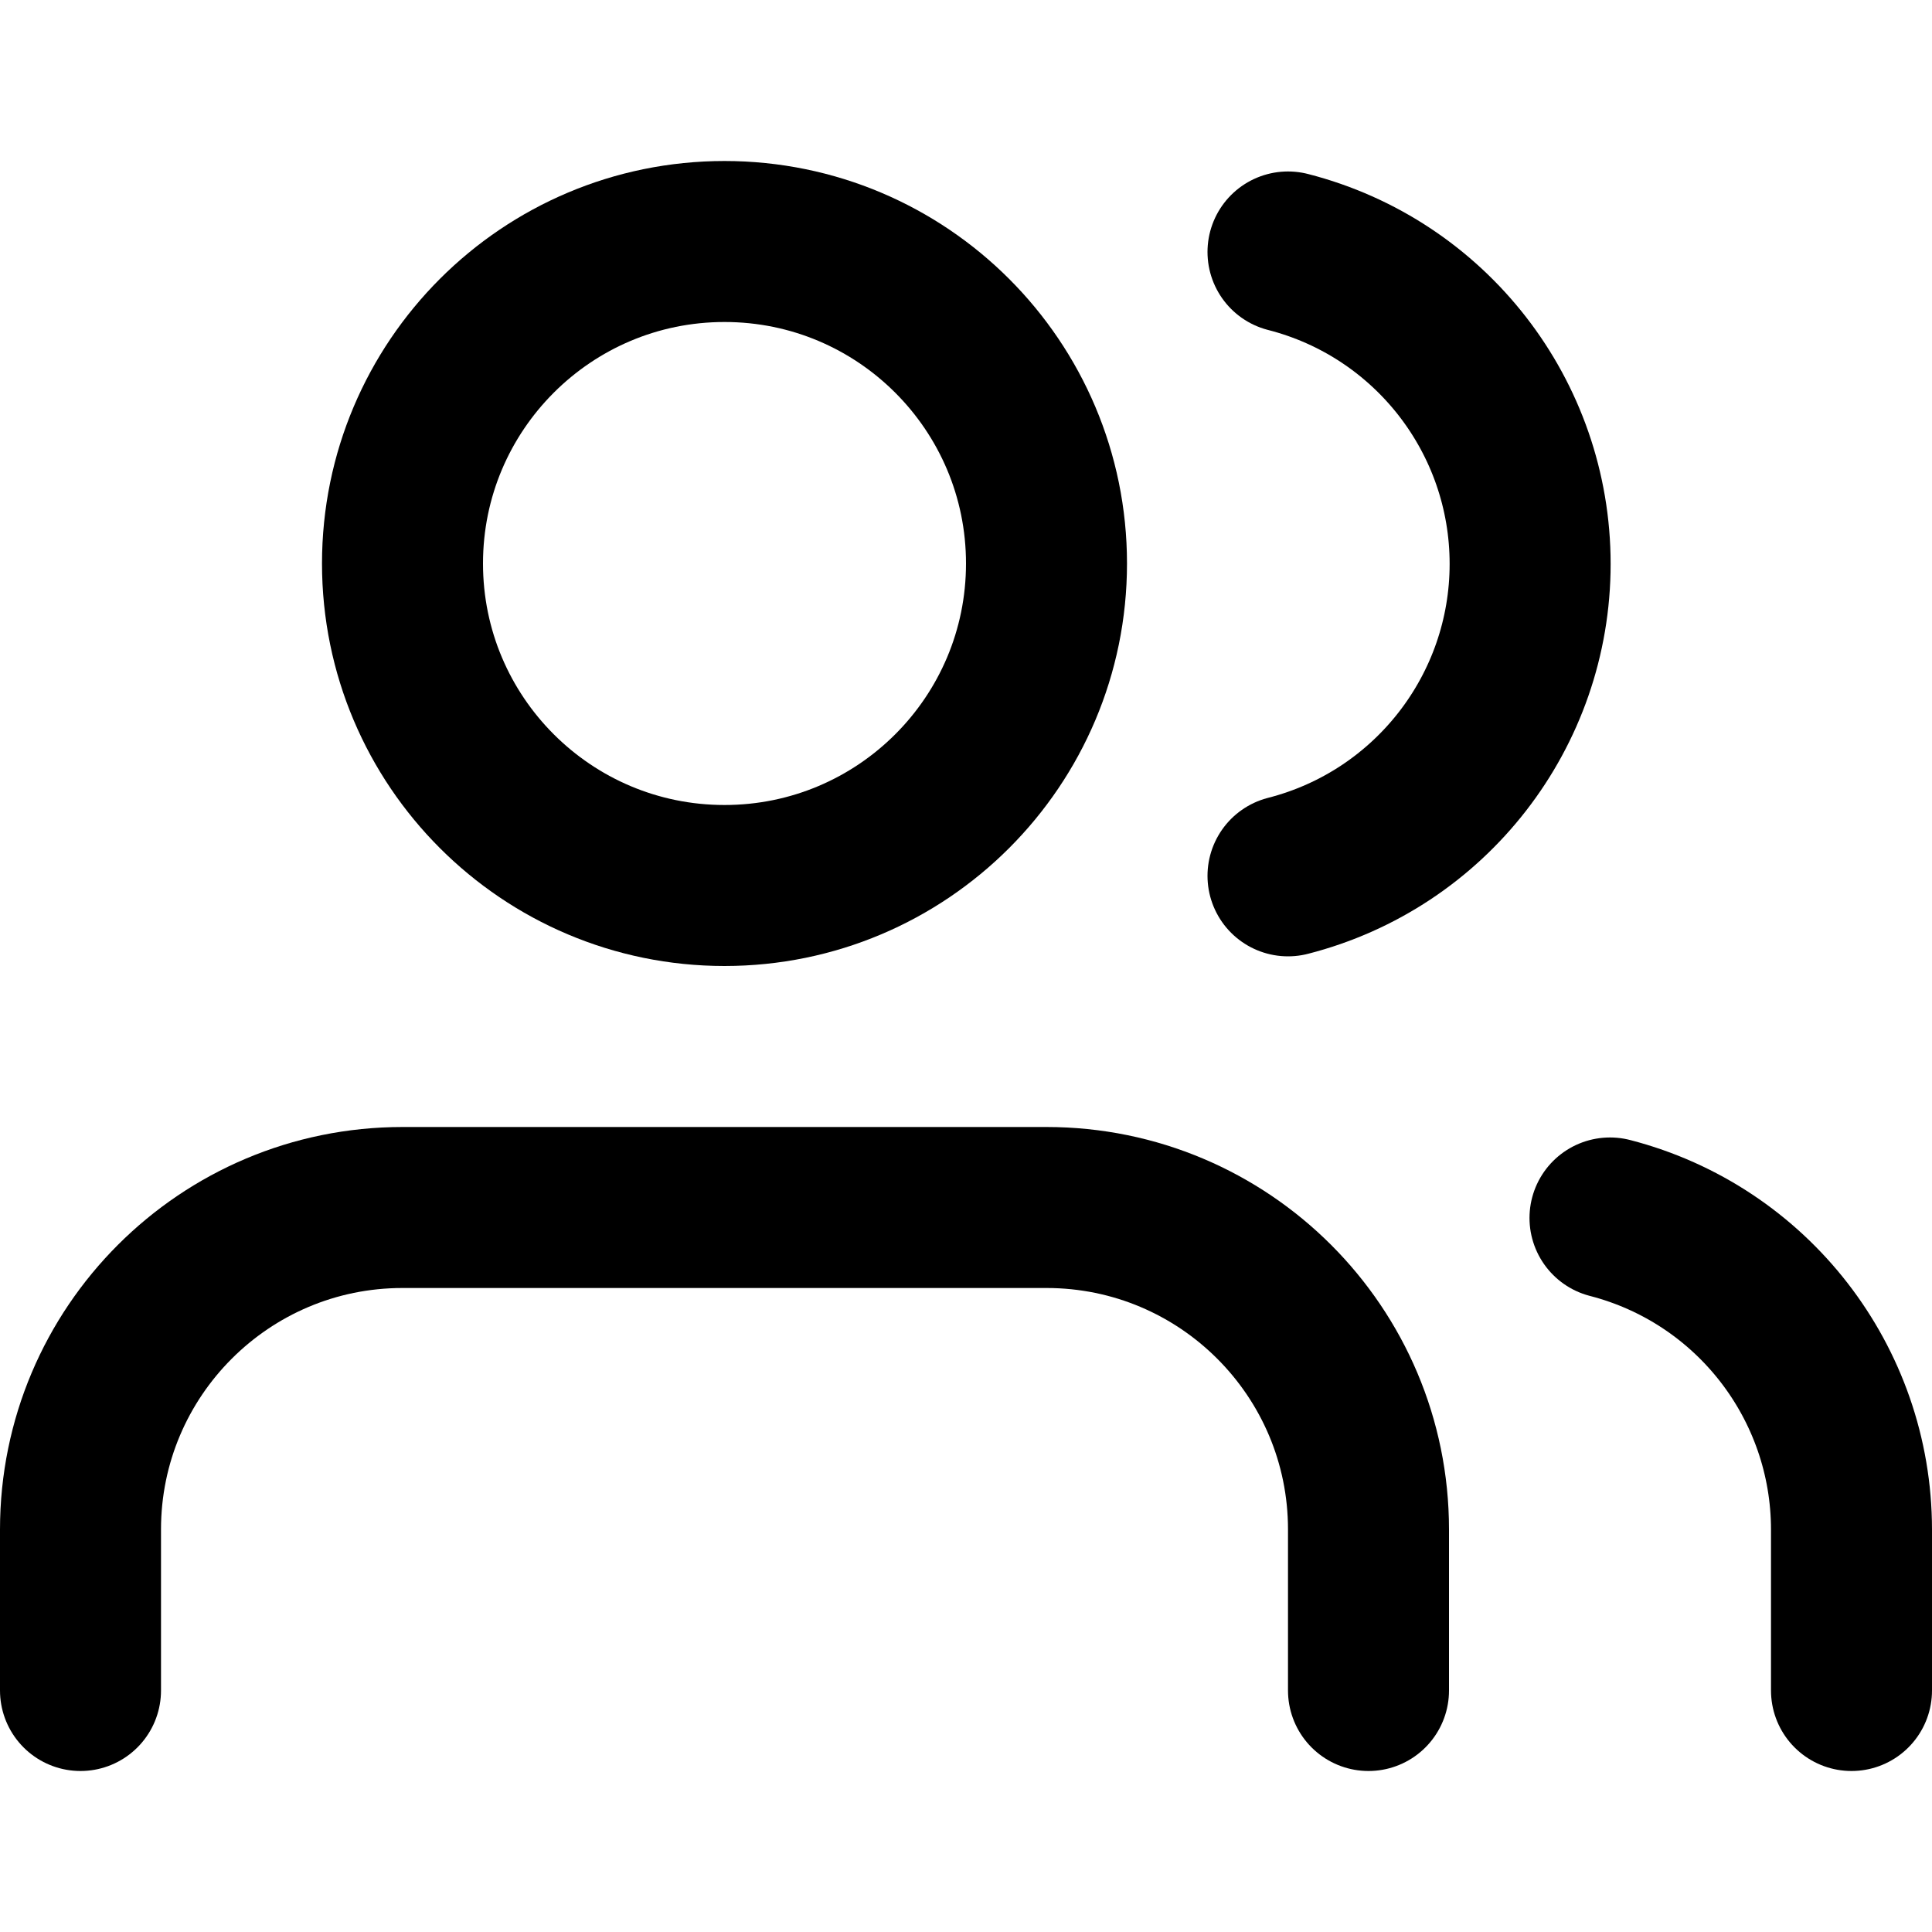
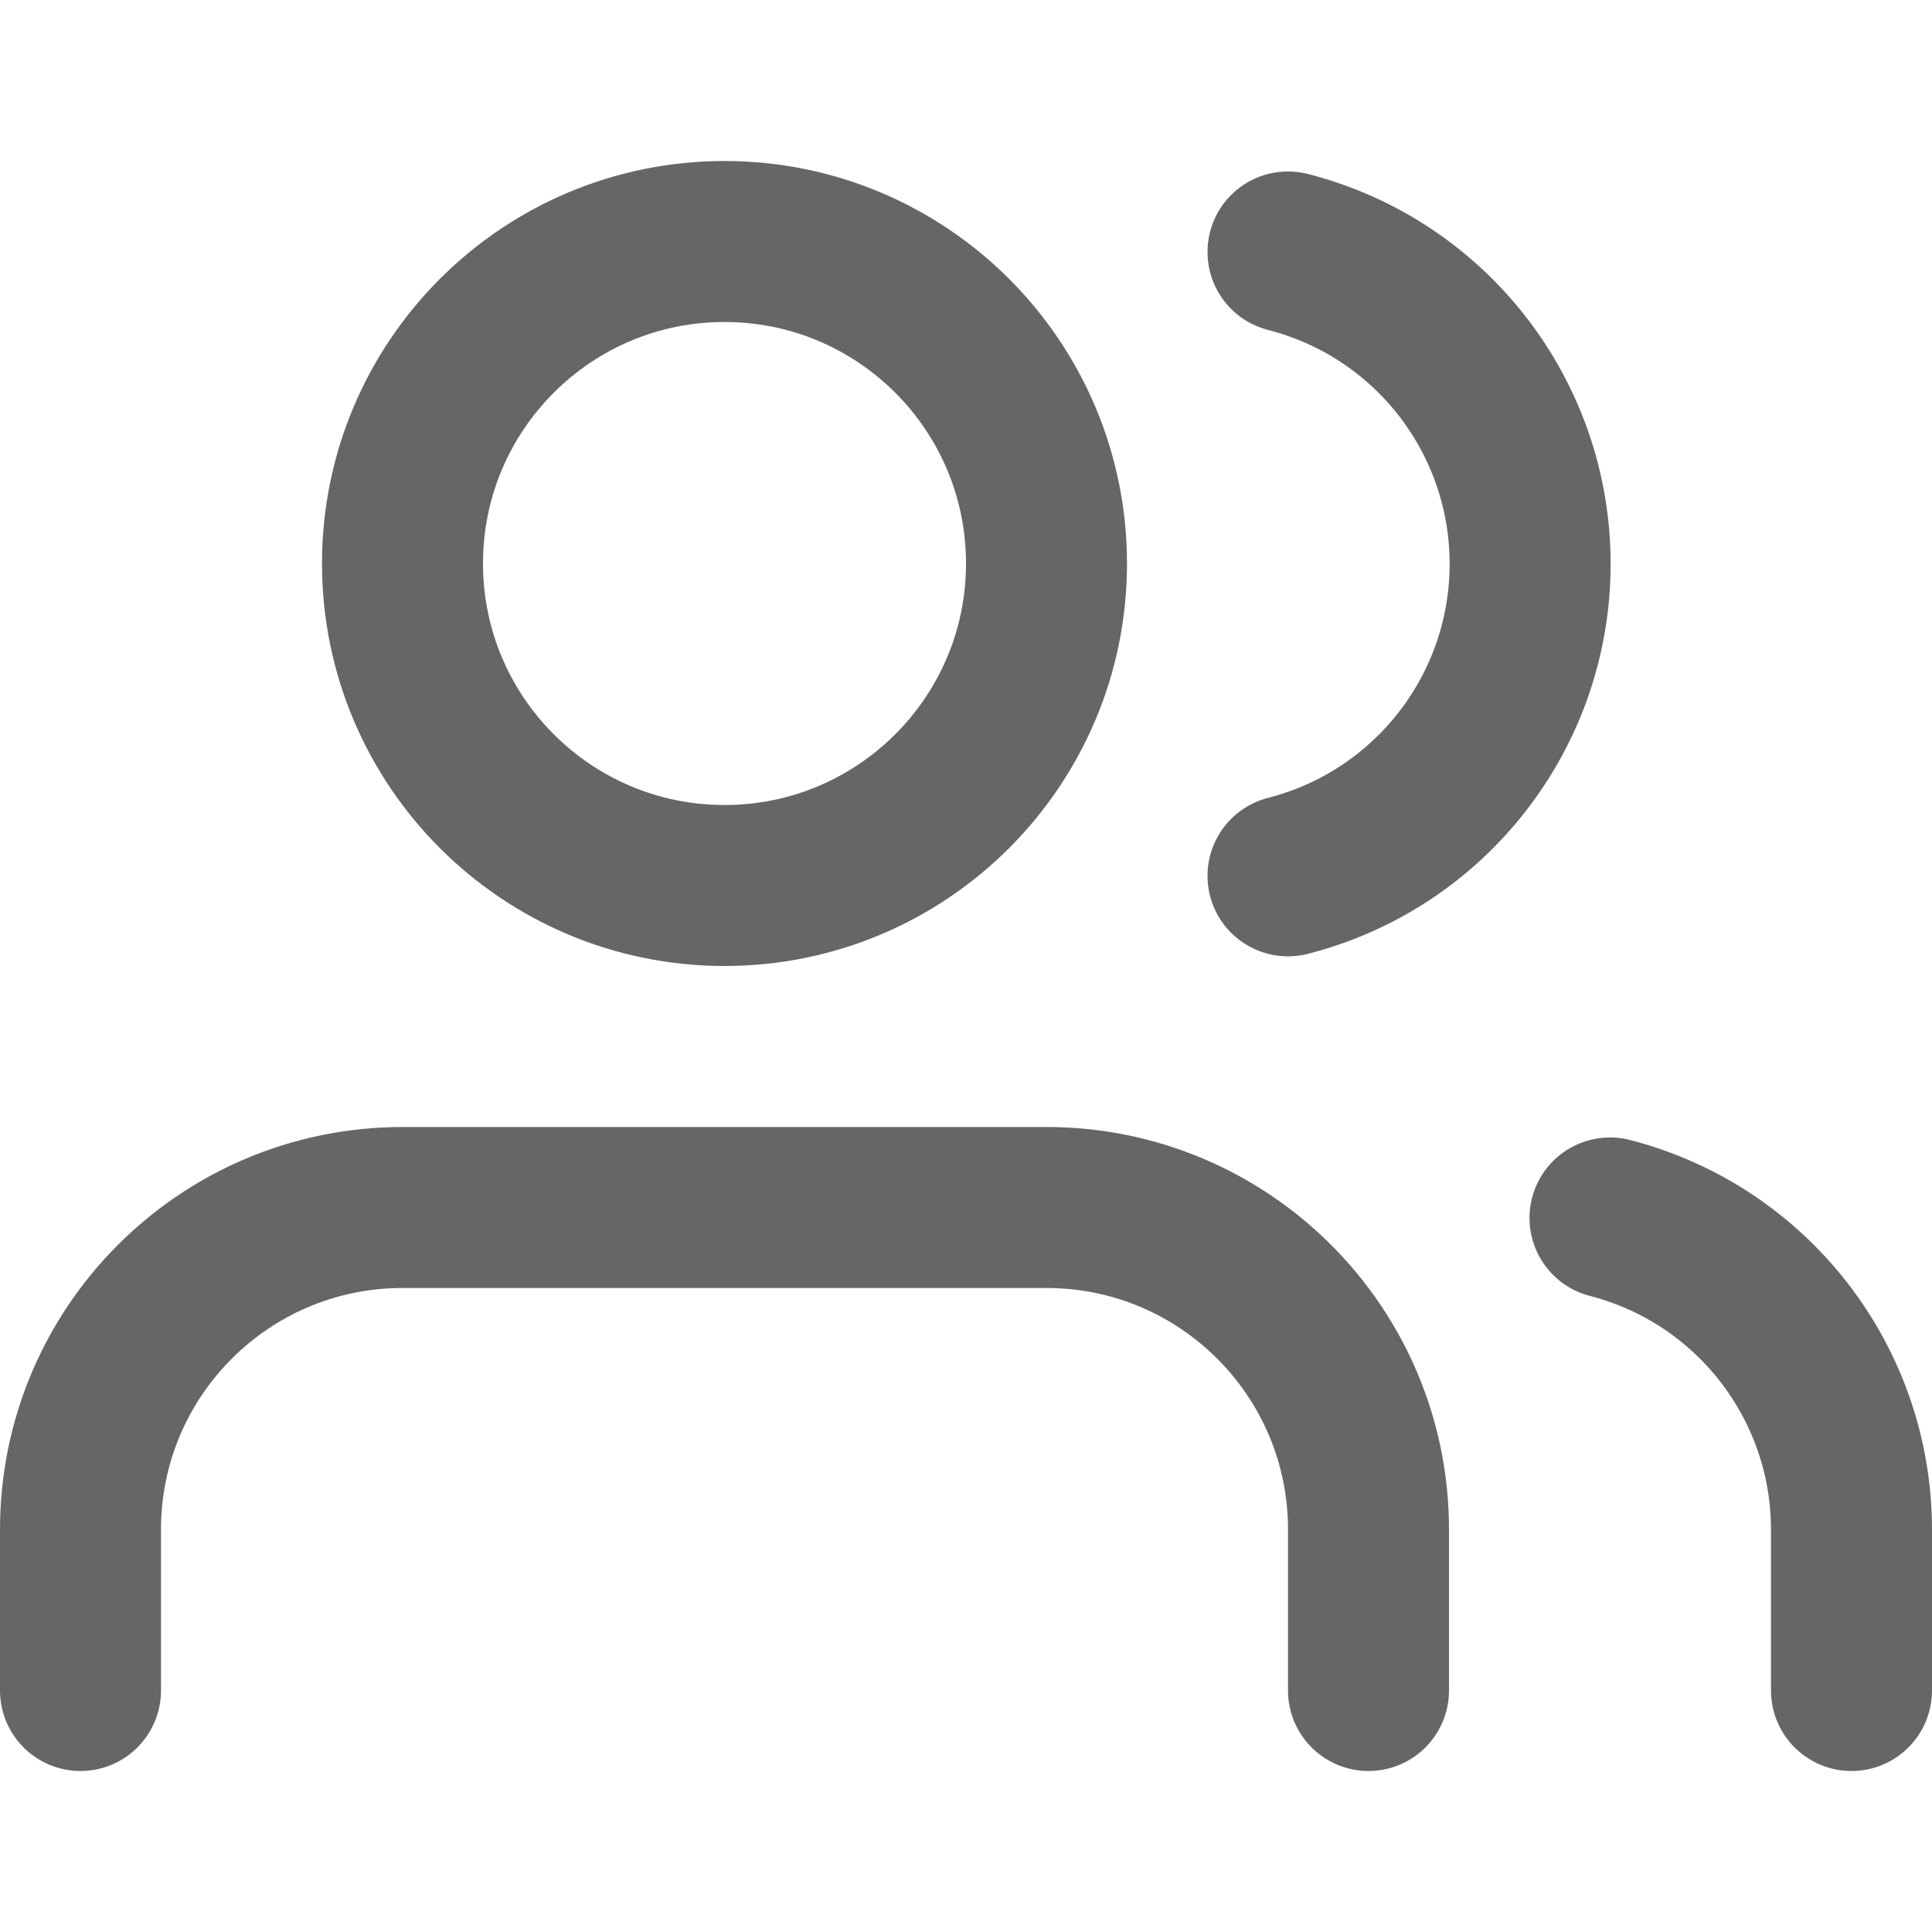
- <svg xmlns="http://www.w3.org/2000/svg" width="24" height="24" viewBox="0 0 24 24" fill="none" stroke="currentColor" stroke-width="2" stroke-linecap="round" stroke-linejoin="round" class="feather feather-users">
+ <svg xmlns="http://www.w3.org/2000/svg" width="24" height="24" viewBox="0 0 24 24" fill="none" stroke="#666666" stroke-width="2" stroke-linecap="round" stroke-linejoin="round" class="feather feather-users">
  <path d="M17 21v-2a4 4 0 0 0-4-4H5a4 4 0 0 0-4 4v2" />
  <circle cx="9" cy="7" r="4" />
  <path d="M23 21v-2a4 4 0 0 0-3-3.87" />
  <path d="M16 3.13a4 4 0 0 1 0 7.75" />
</svg>
